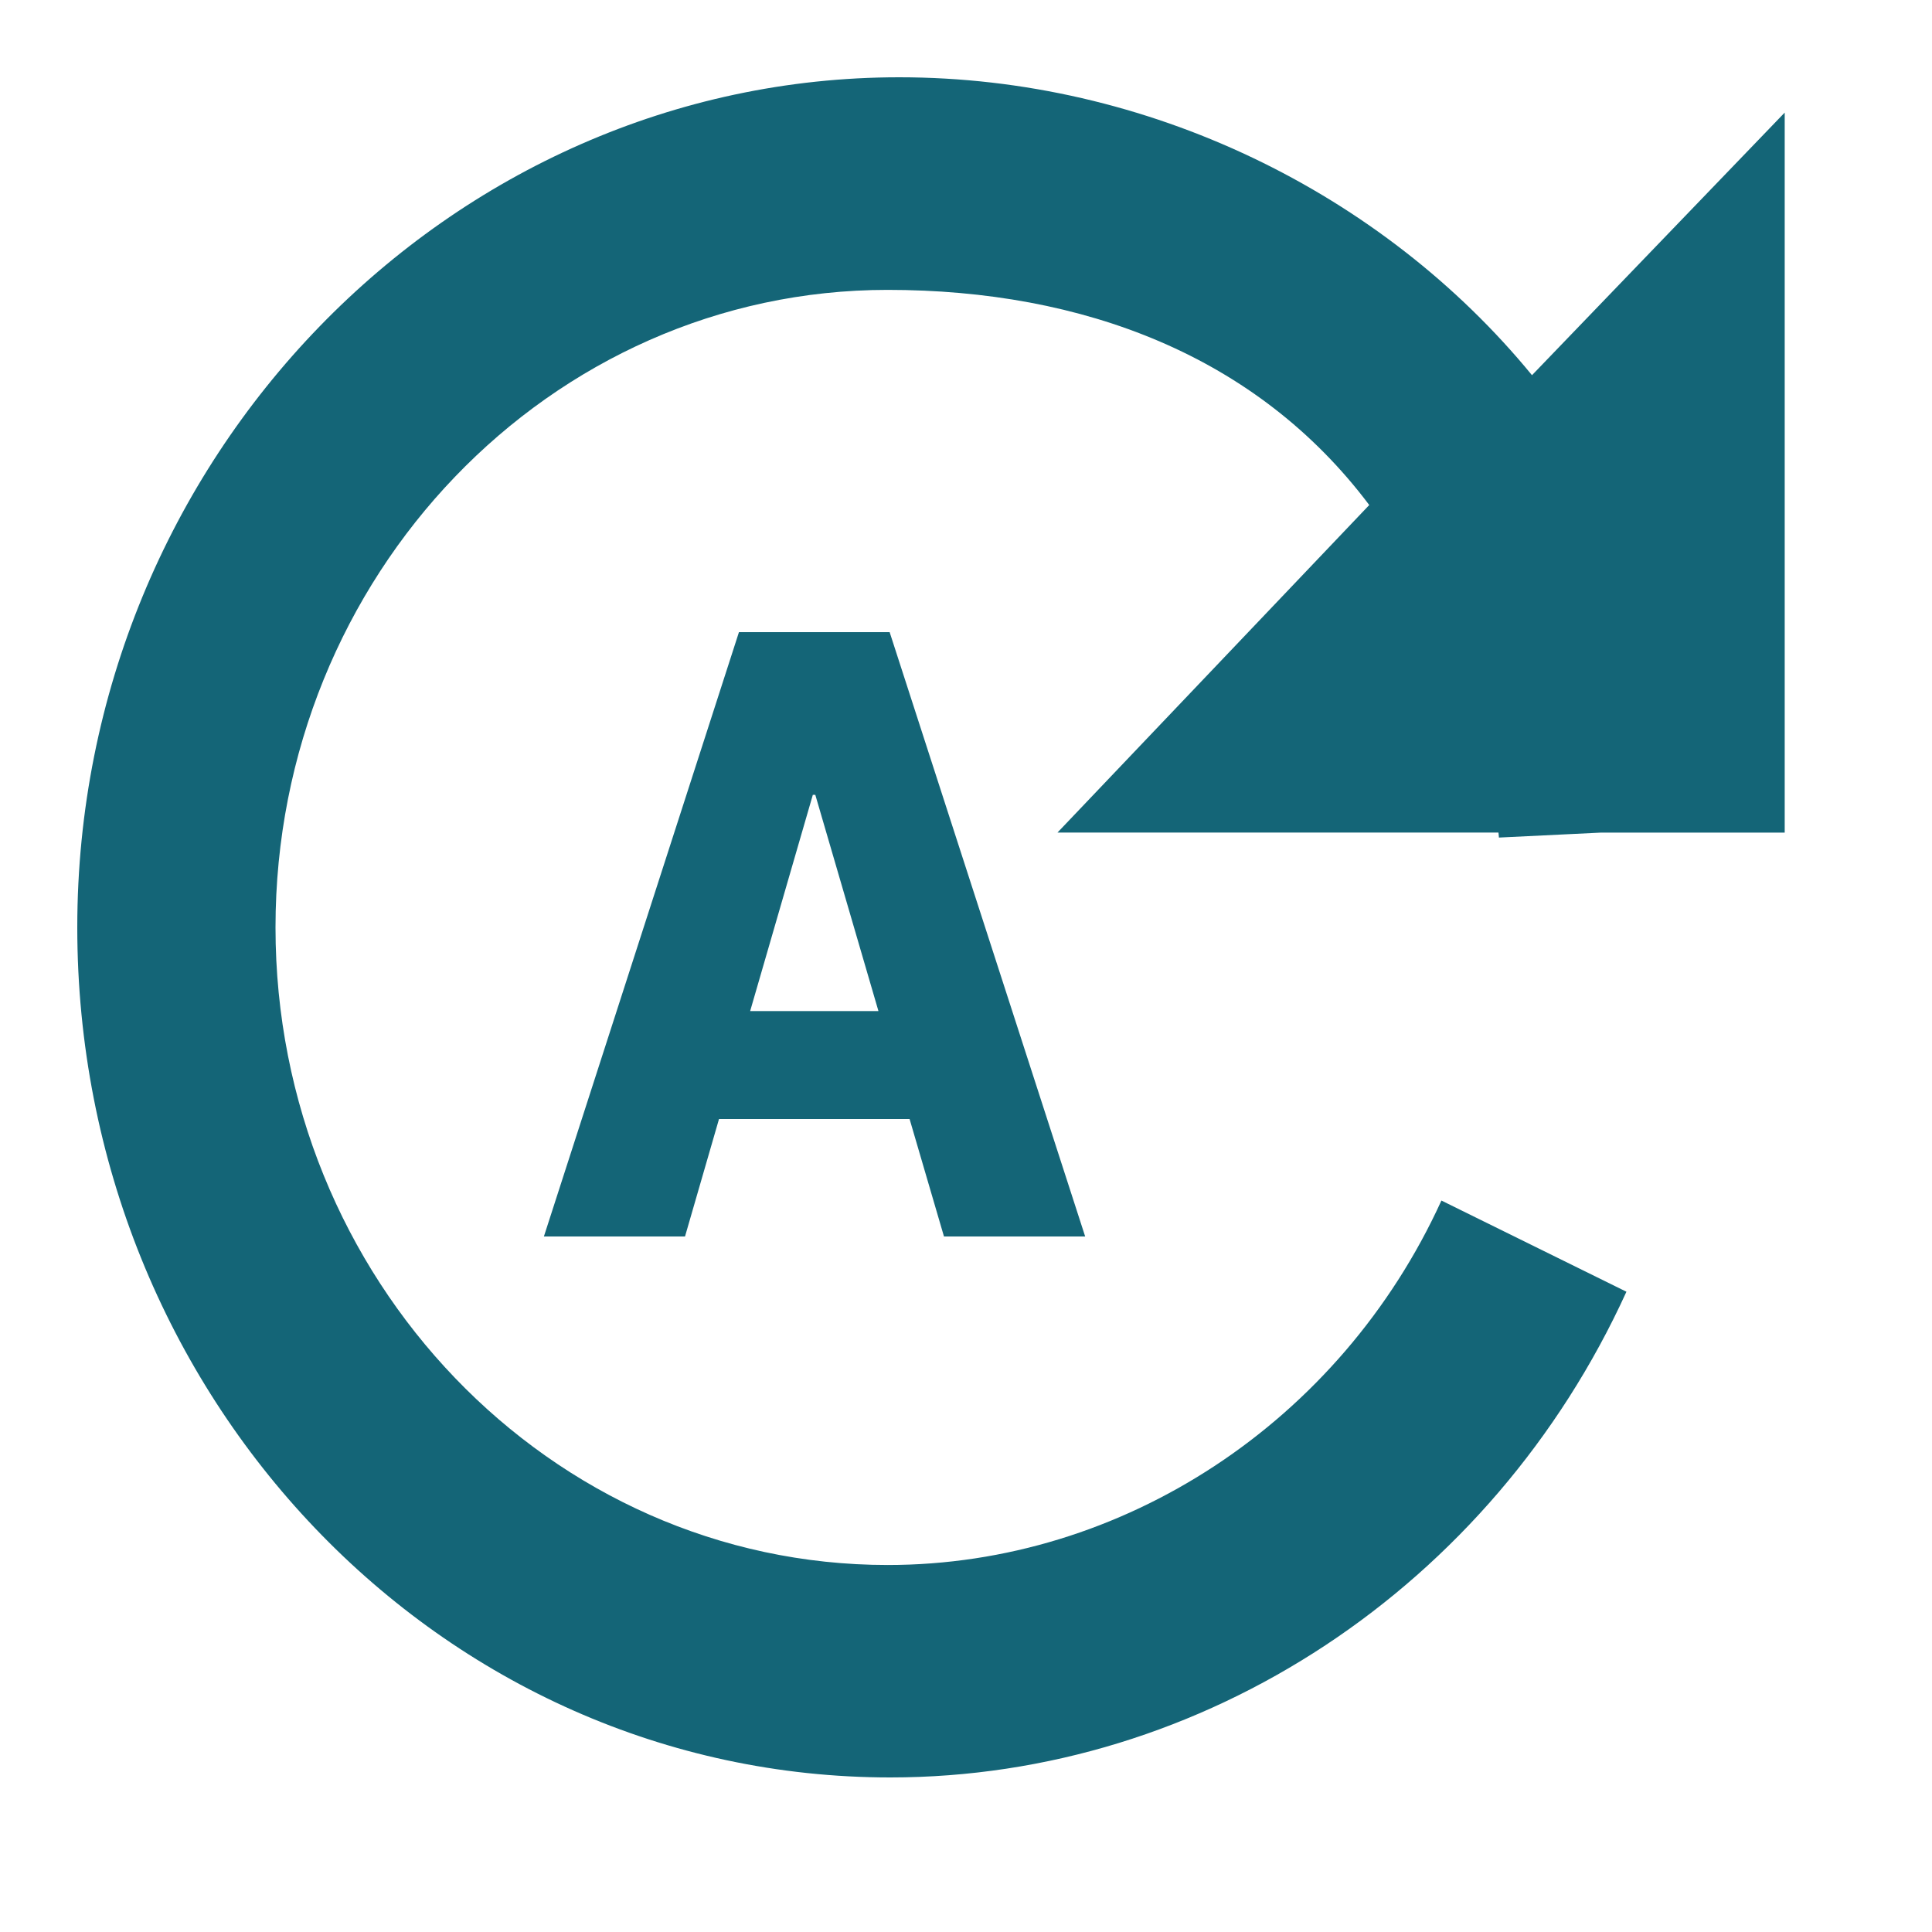
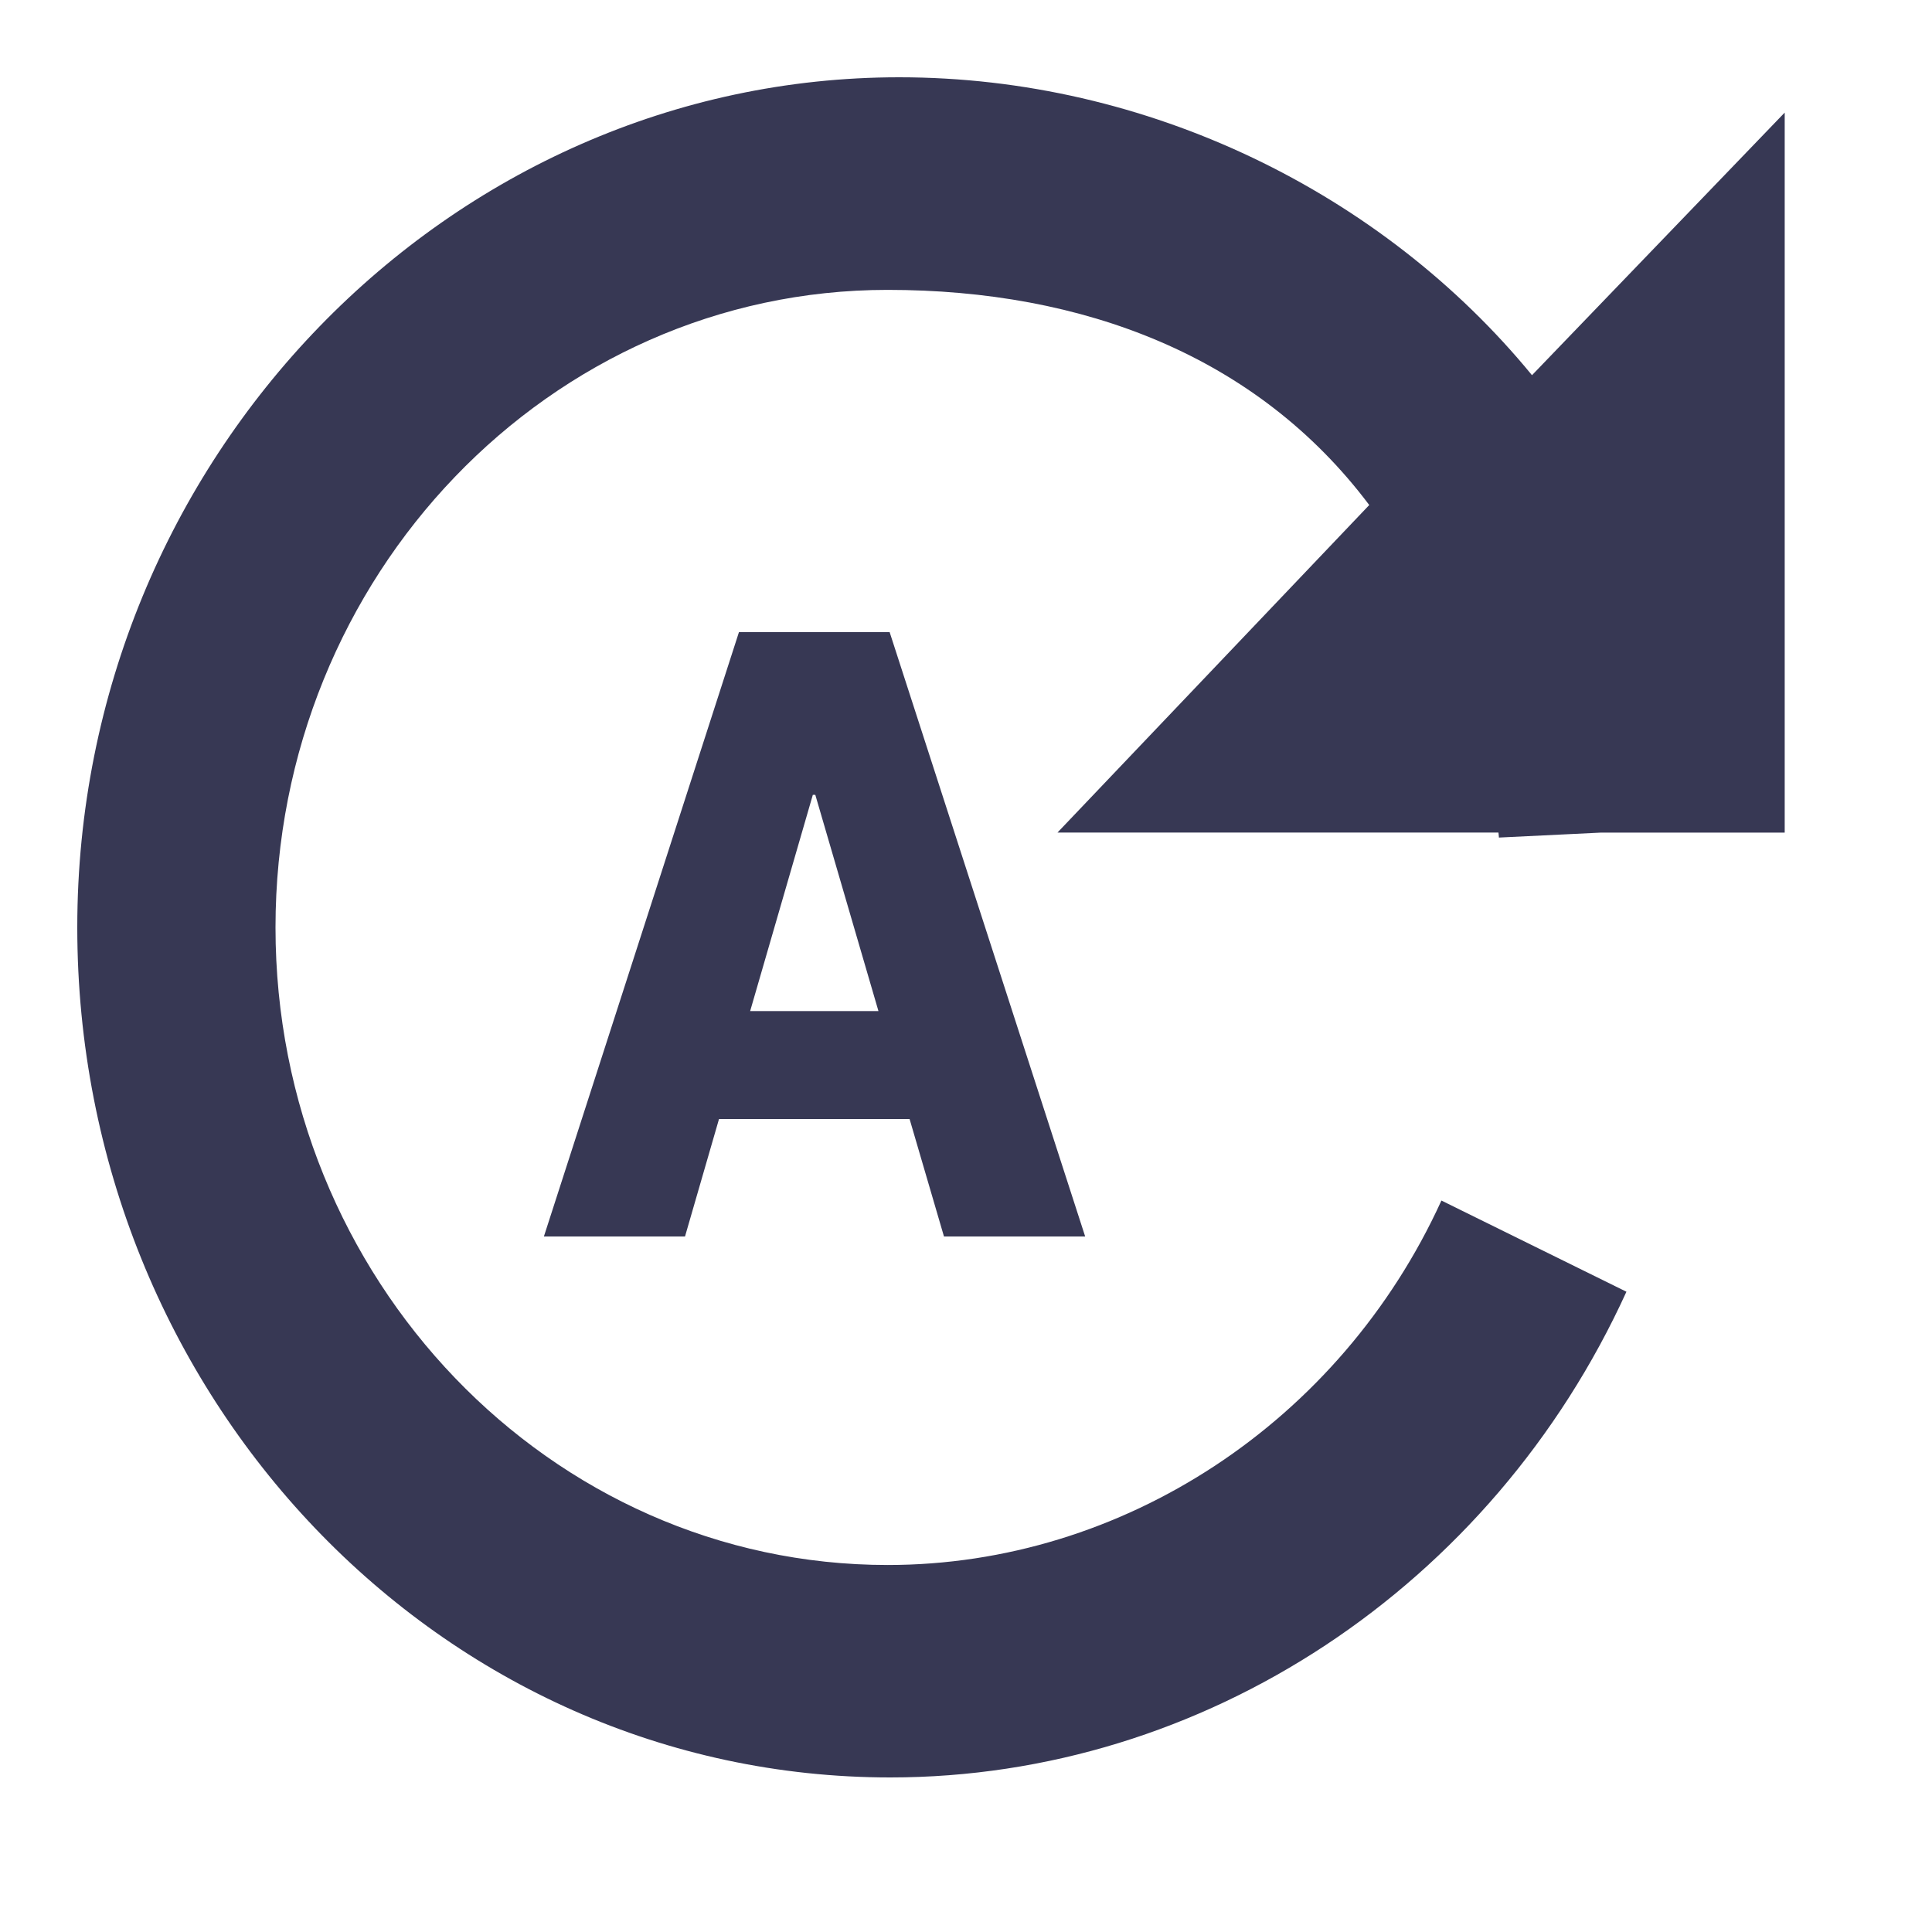
<svg xmlns="http://www.w3.org/2000/svg" width="25" height="25" viewBox="0 0 25 25">
-   <g fill="#146577" fill-rule="evenodd">
+   <g fill="#373854" fill-rule="evenodd">
    <path d="M19.39 10.774s.005.042.006.064l1.318-.064h2.38V1.457l-3.27 3.398C17.885 2.491 14.85 1 11.636 1 5.813 1 1 5.934 1 12s4.698 11 10.521 11c4.056 0 7.784-2.467 9.525-6.285l-2.394-1.18c-1.307 2.865-4.123 4.716-7.165 4.716-4.367 0-7.922-3.702-7.922-8.25 0-4.549 3.552-8.25 7.92-8.25 2.531 0 4.782.853 6.233 2.784l-4.034 4.238h5.705z" />
    <path d="M11.77 14.48H9.304L8.864 16H7.038l2.524-7.82h1.95l2.53 7.82h-1.827l-.445-1.52zm-2.063-1.397h1.66l-.817-2.798h-.032l-.811 2.798z" />
  </g>
</svg>
